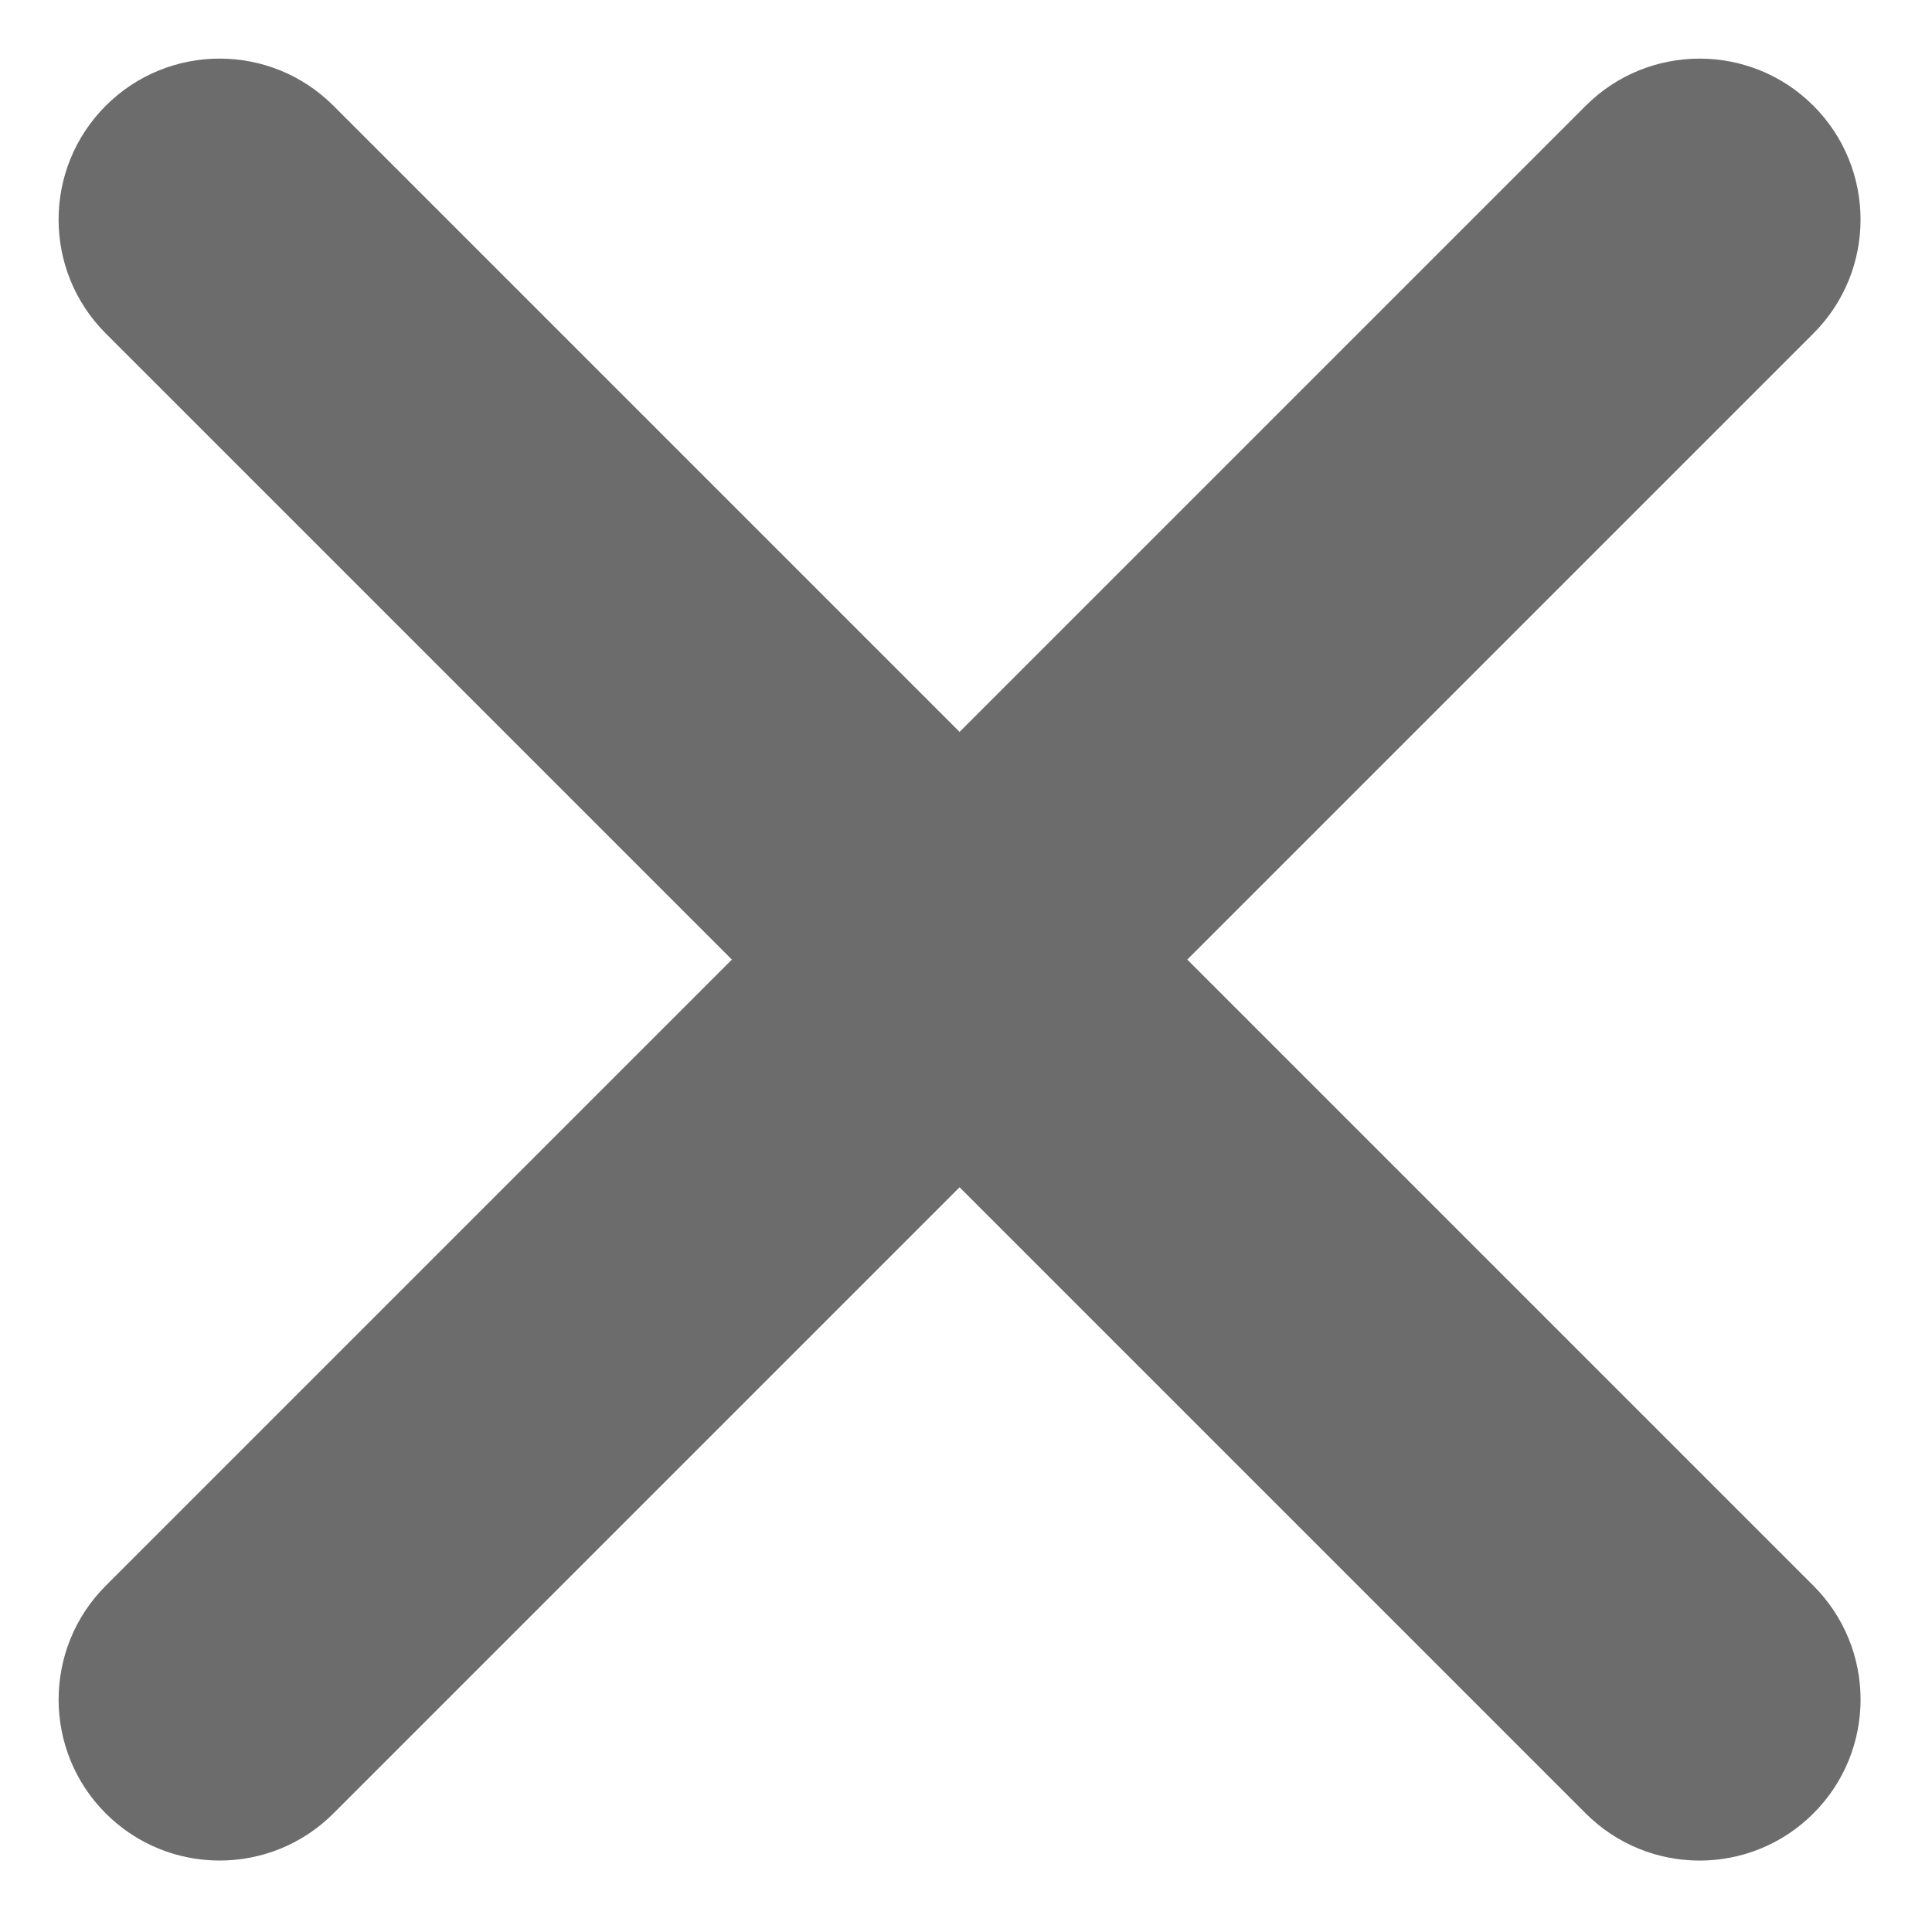
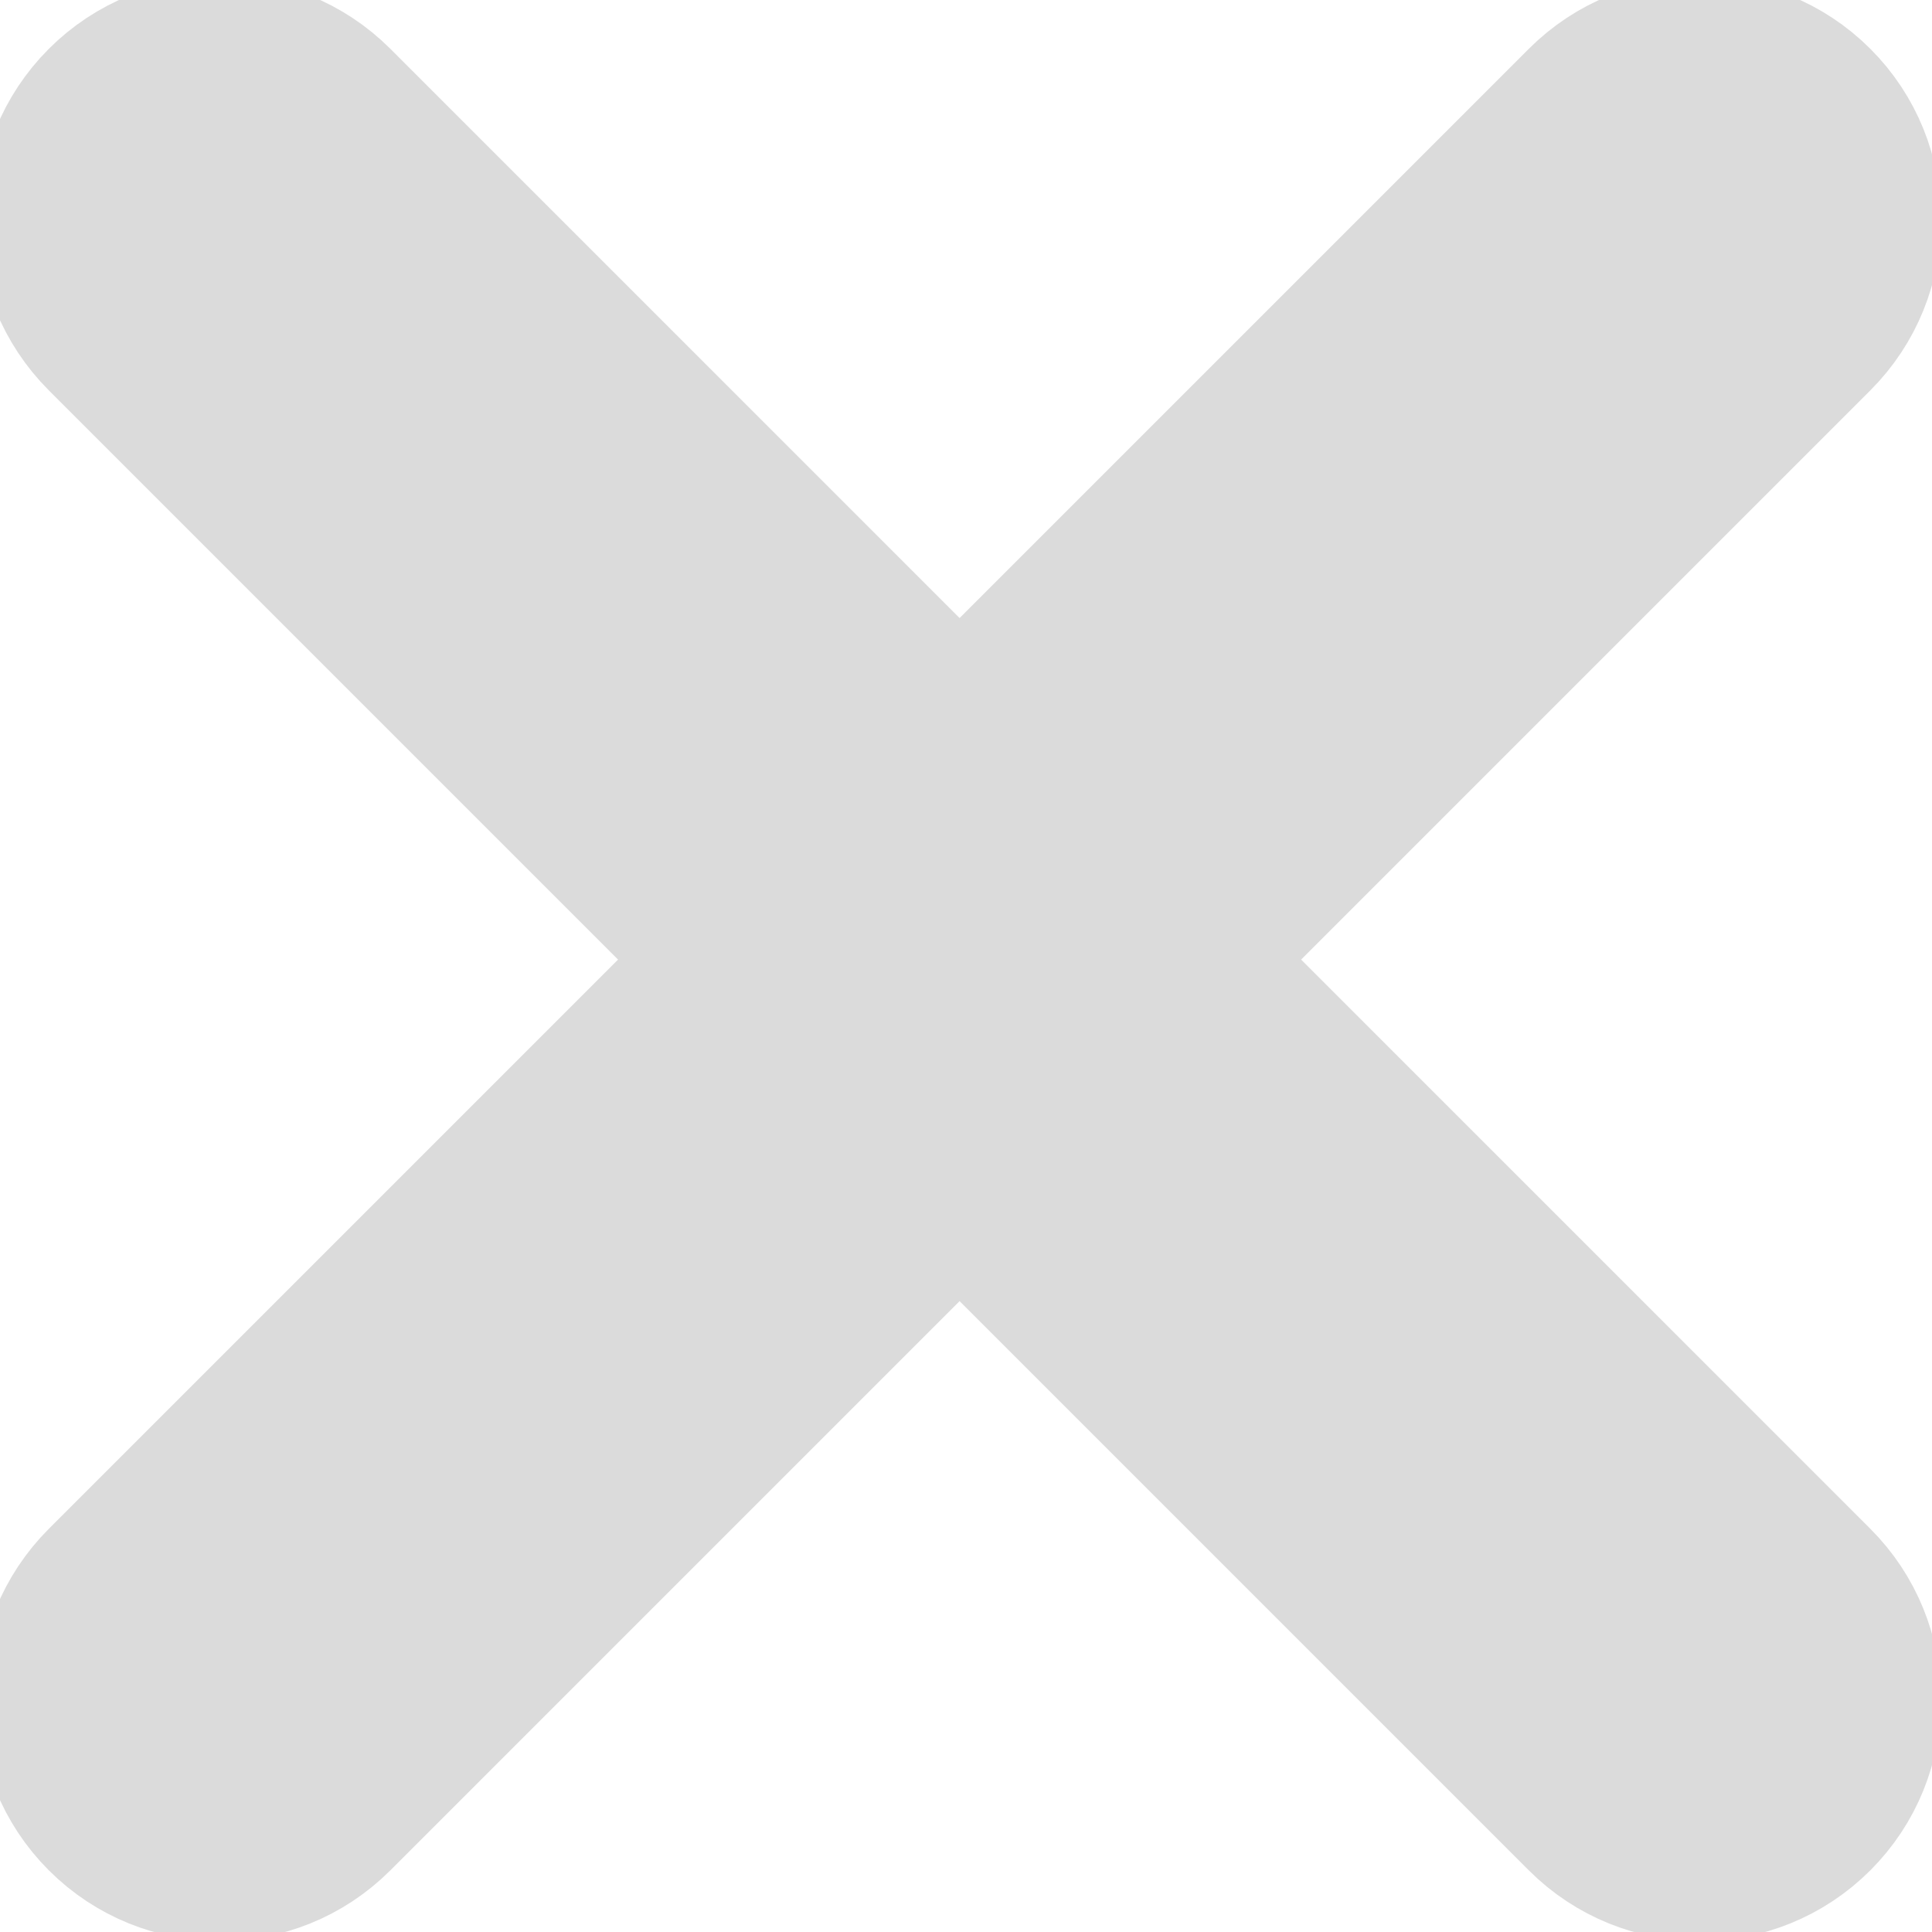
<svg xmlns="http://www.w3.org/2000/svg" width="12px" height="12px" viewBox="0 0 12 12" version="1.1">
  <g id="Modals" stroke="none" stroke-width="1" fill="none" fill-rule="evenodd">
    <g id="Group-44-Copy-10" transform="translate(5.960155, 5.960155) rotate(-315) translate(-5.960155, -5.960155) translate(-2.039845, -1.539845)" fill="#6C6C6C">
-       <path d="M8,0 L8,0 C8.552,-1.01453063e-16 9,0.448 9,1 L9,14 C9,14.552 8.552,15 8,15 L8,15 C7.448,15 7,14.552 7,14 L7,1 C7,0.448 7.448,1.01453063e-16 8,0 Z" id="Rectangle-40" />
-       <rect id="Rectangle-40-Copy" transform="translate(8, 7.5) rotate(-270) translate(-8, -7.5) " x="7" y="0" width="2" height="15" rx="1" />
+       <path stroke="#DBDBDB" fill="#DBDBDB" d="M8,0 L8,0 C8.552,-1.01453063e-16 9,0.448 9,1 L9,14 C9,14.552 8.552,15 8,15 L8,15 C7.448,15 7,14.552 7,14 L7,1 C7,0.448 7.448,1.01453063e-16 8,0 Z" id="Rectangle-40" />
+       <rect stroke="#DBDBDB" fill="#DBDBDB" id="Rectangle-40-Copy" transform="translate(8, 7.5) rotate(-270) translate(-8, -7.5) " x="7" y="0" width="2" height="15" rx="1" />
    </g>
  </g>
</svg>
